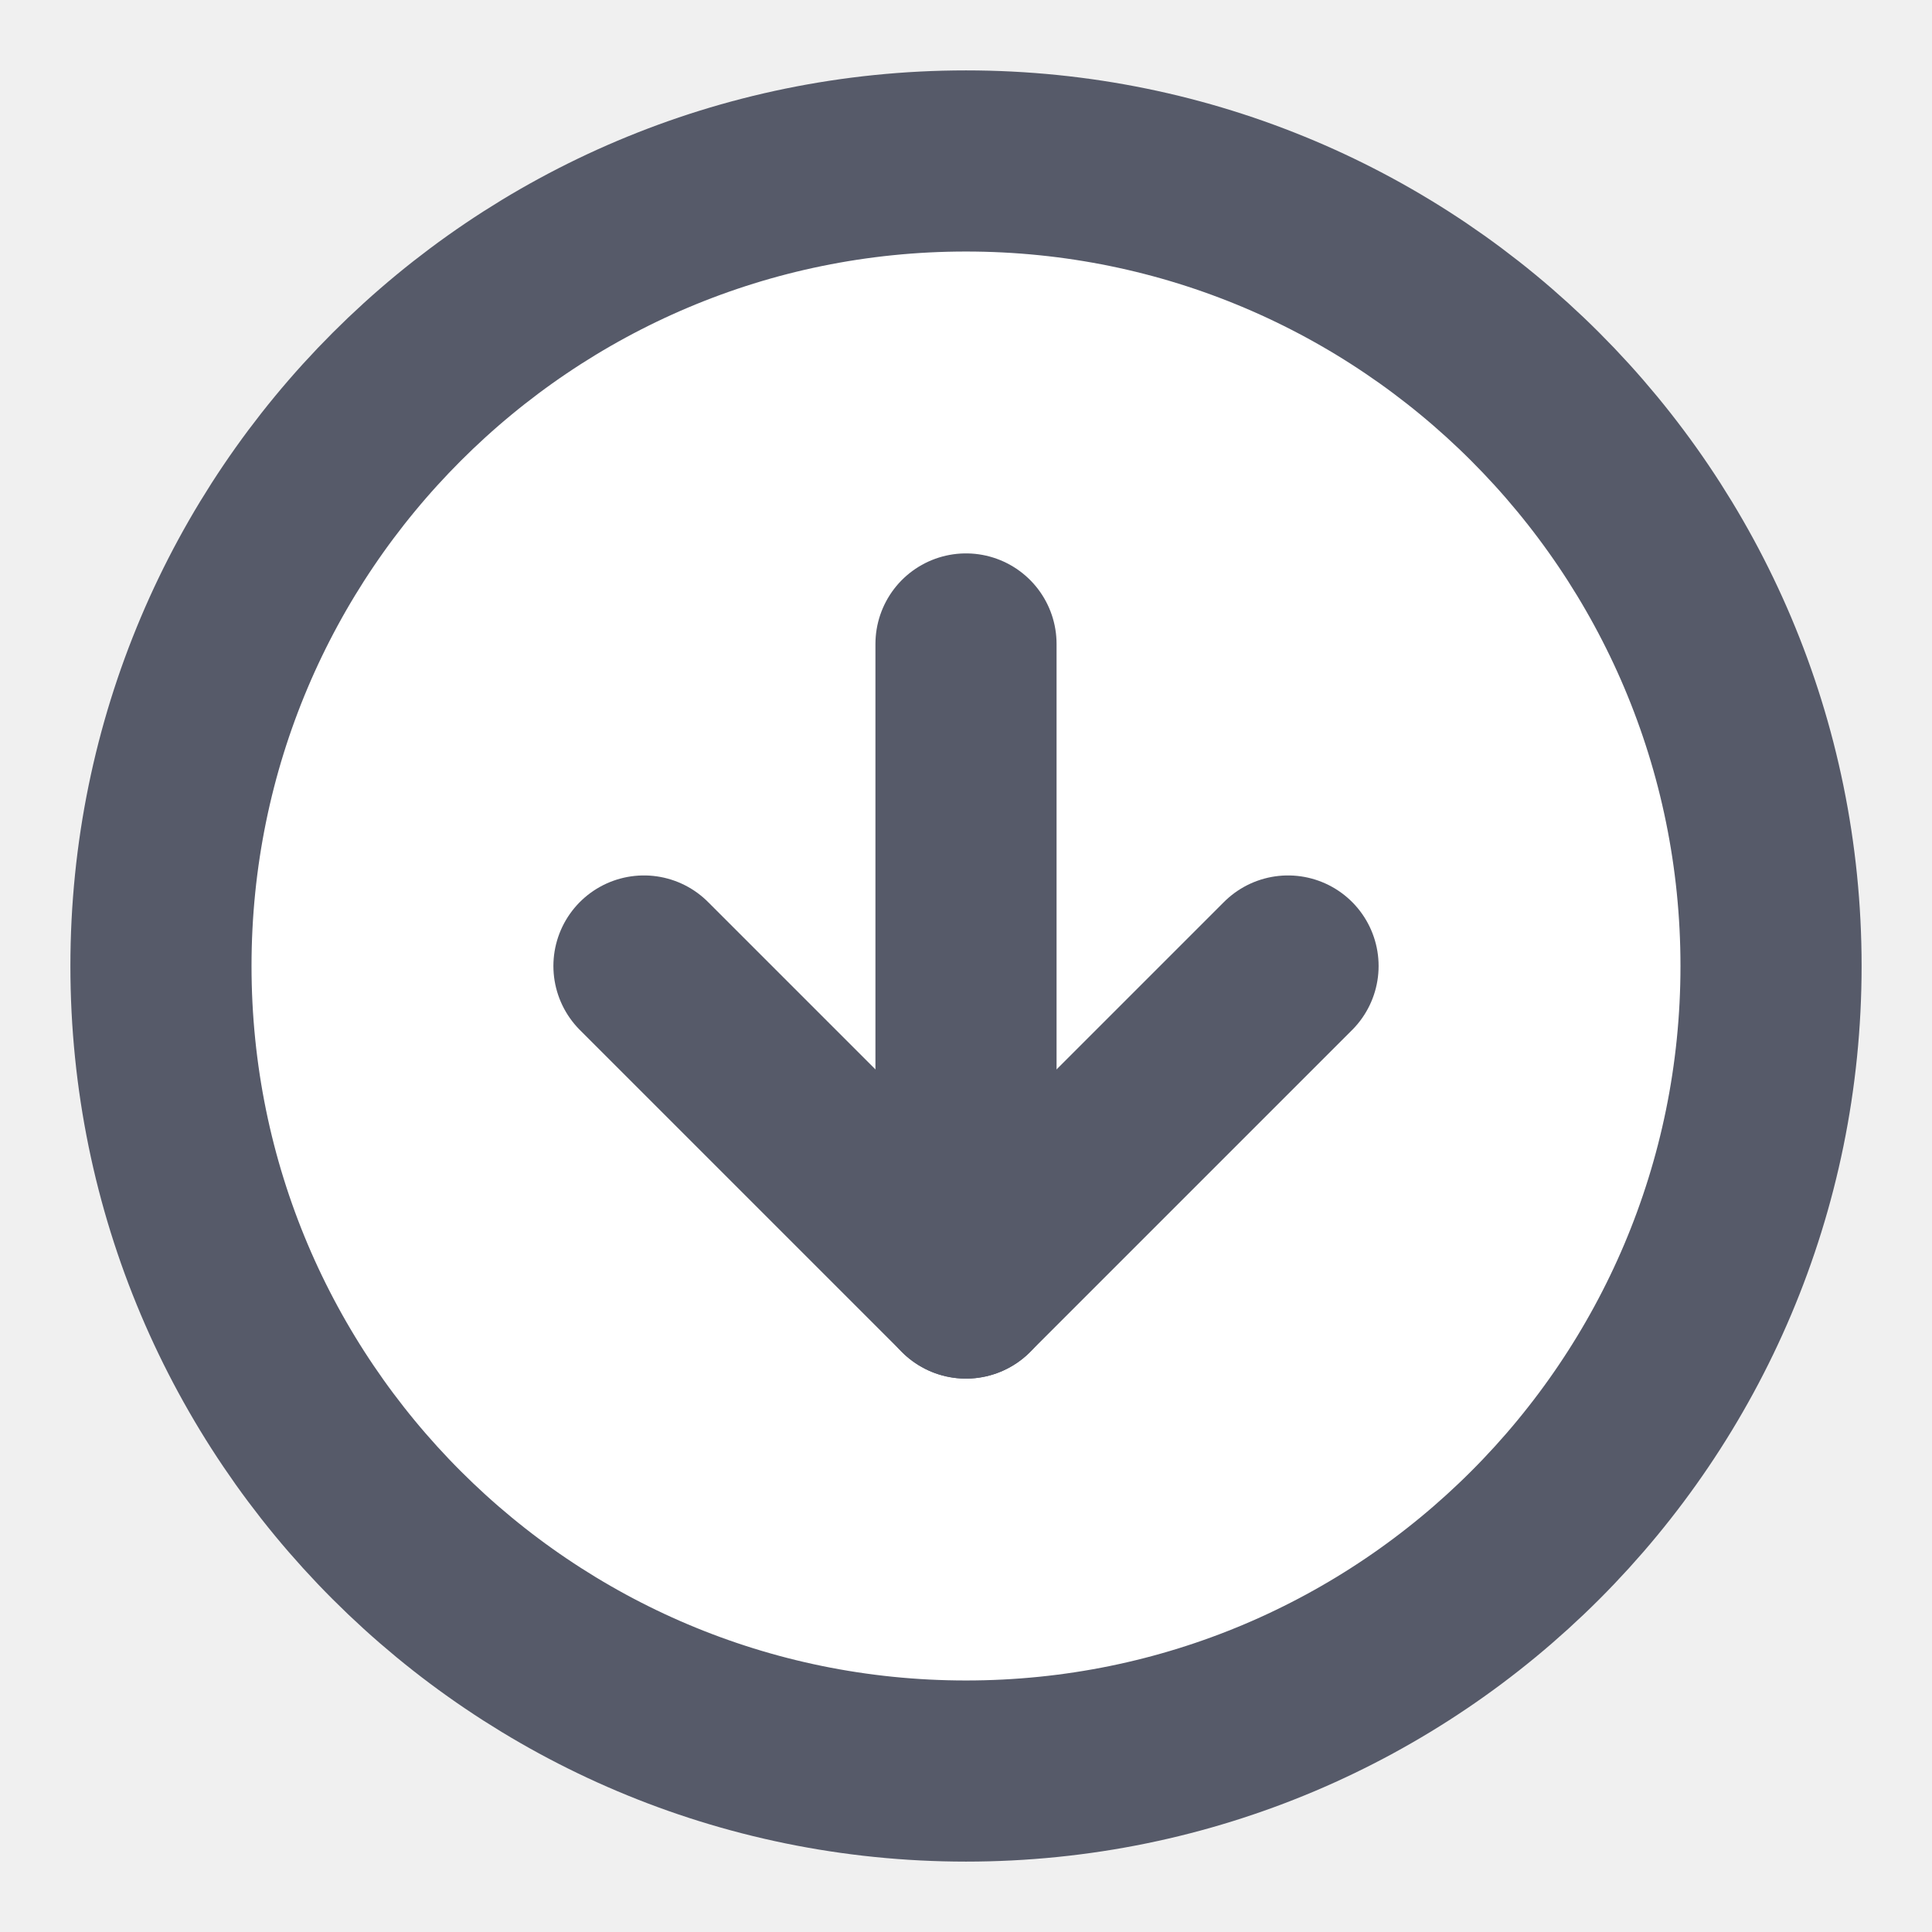
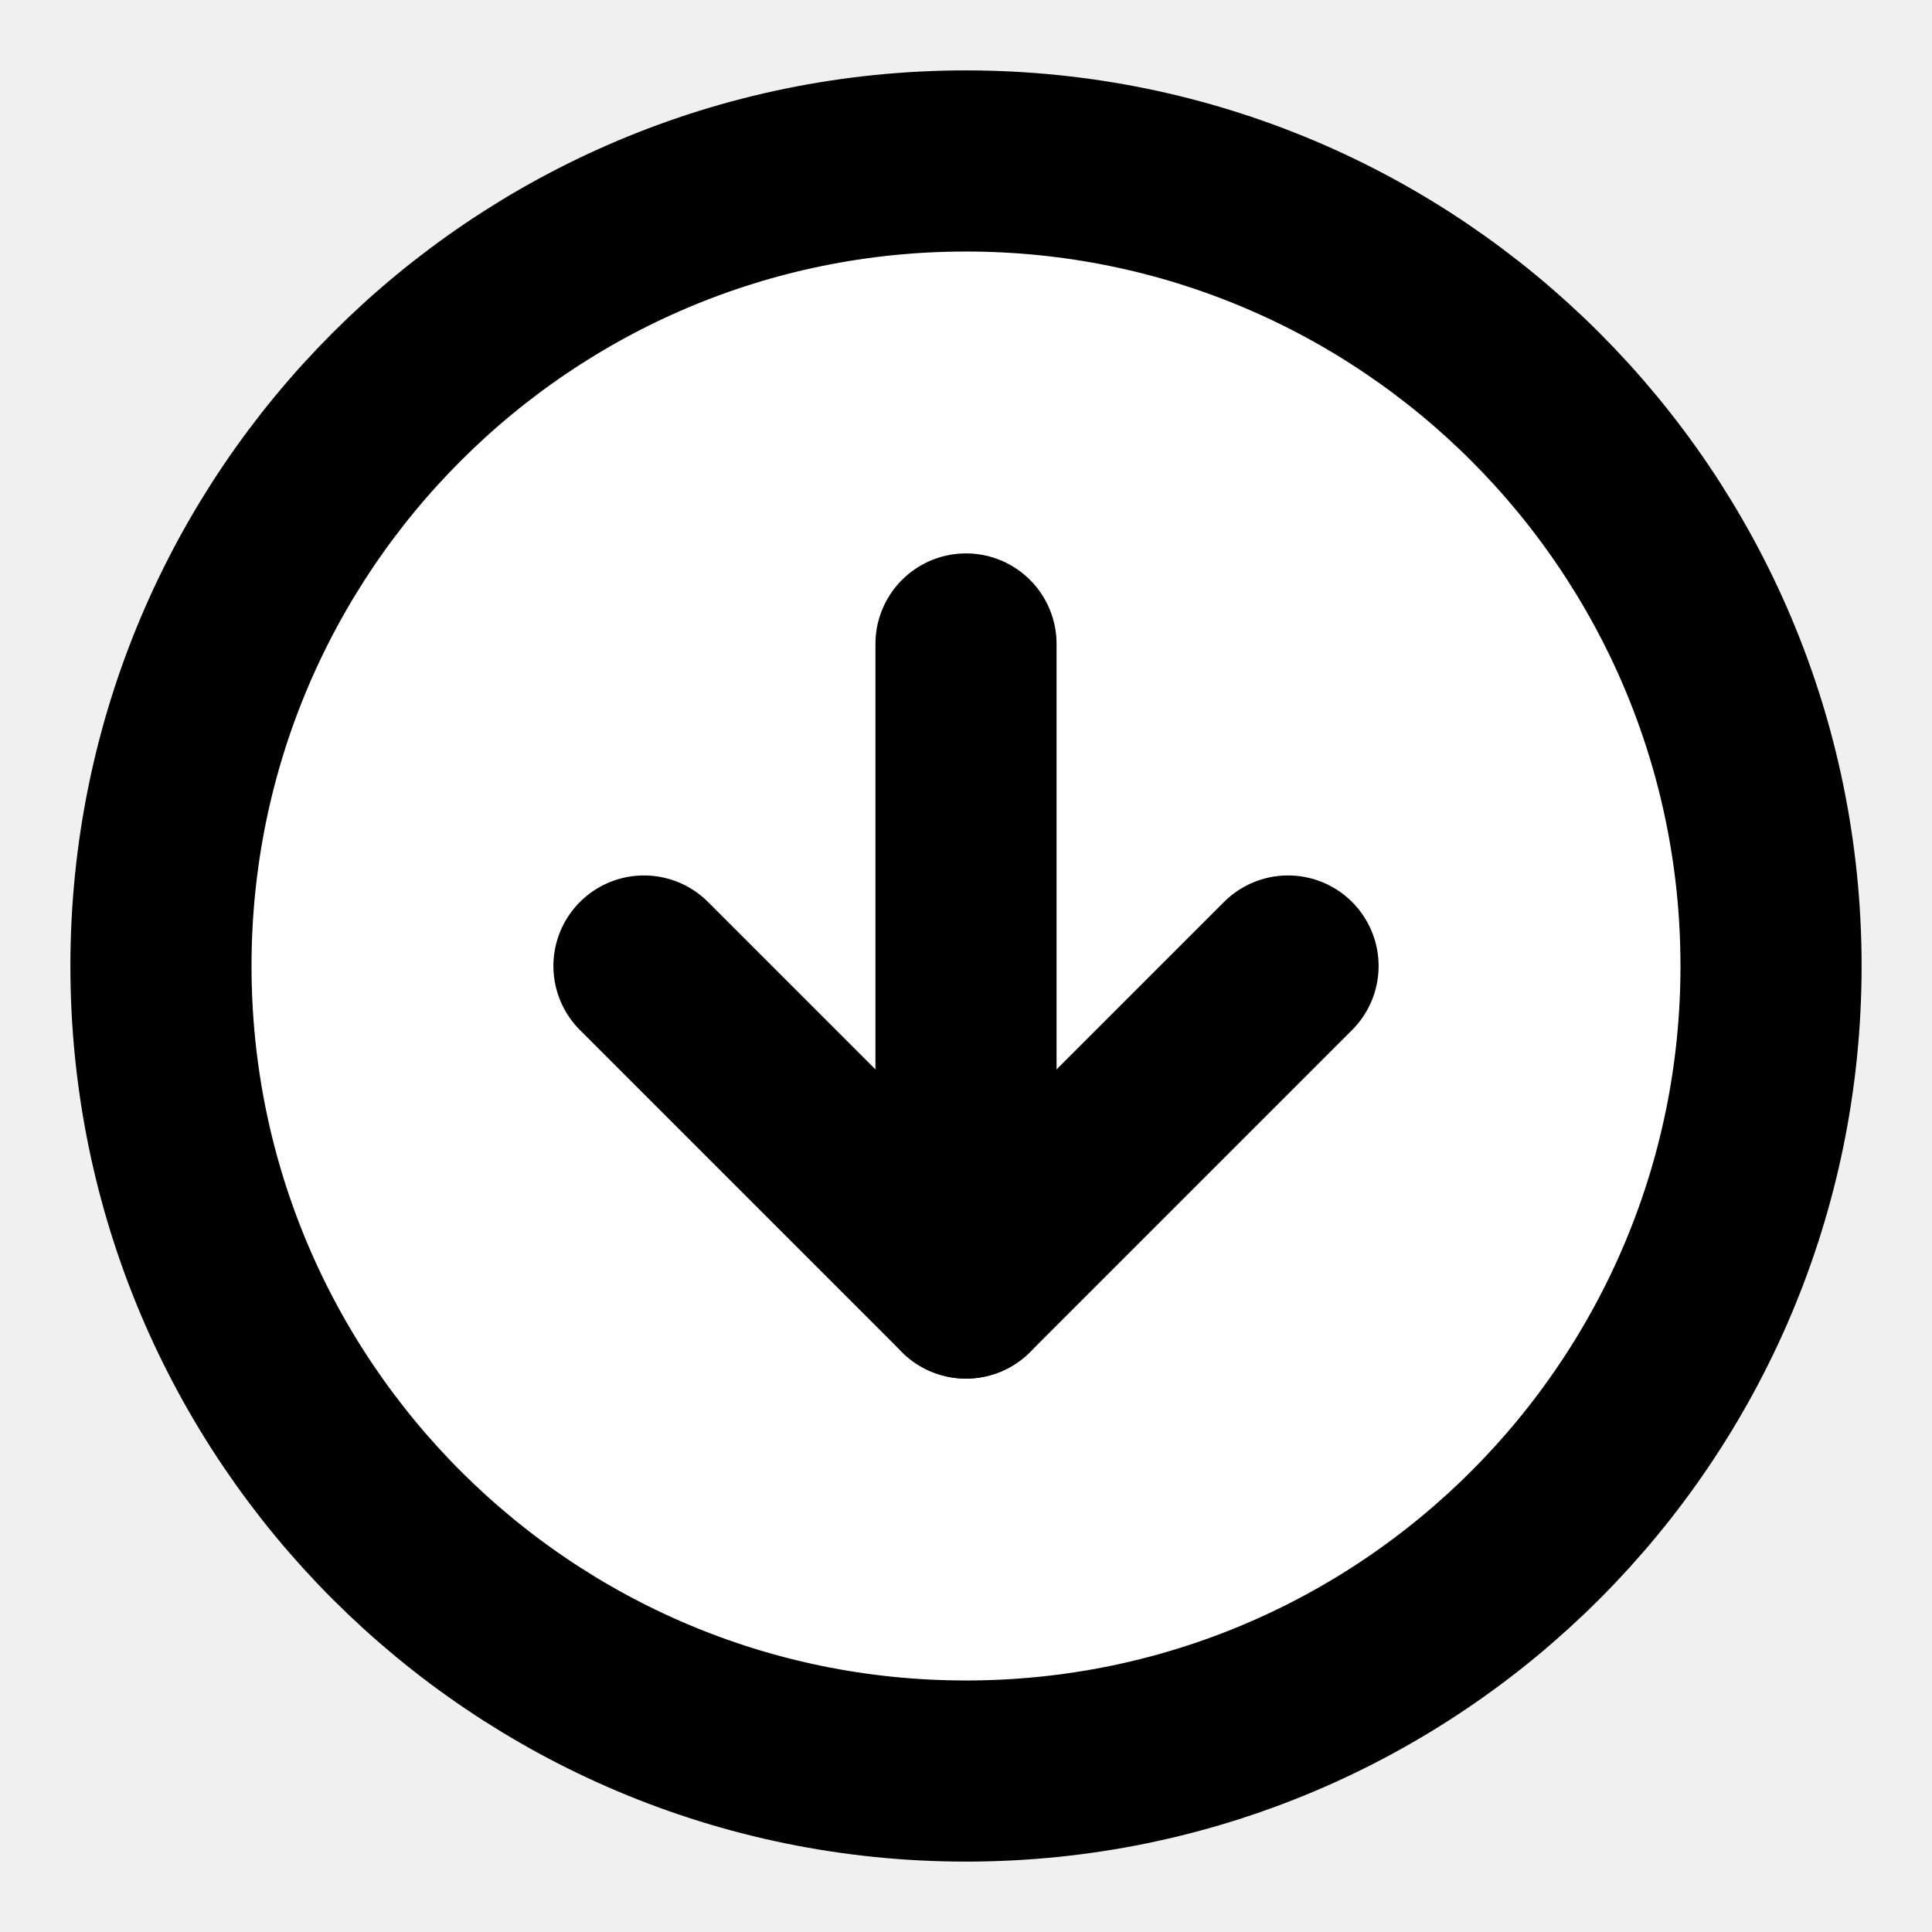
<svg xmlns="http://www.w3.org/2000/svg" width="16" height="16" viewBox="0 0 16 16" fill="none">
-   <path d="M8 14.667C11.682 14.667 14.667 11.682 14.667 8C14.667 4.318 11.682 1.333 8 1.333C4.318 1.333 1.333 4.318 1.333 8C1.333 11.682 4.318 14.667 8 14.667Z" fill="white" stroke="#565A69" stroke-width="1.5" stroke-linecap="round" stroke-linejoin="round" />
-   <path d="M5.333 8L8 10.667L10.667 8" stroke="#565A69" stroke-width="1.5" stroke-linecap="round" stroke-linejoin="round" />
-   <path d="M8 5.333V10.667" stroke="#565A69" stroke-width="1.5" stroke-linecap="round" stroke-linejoin="round" />
+   <path d="M8 14.667C11.682 14.667 14.667 11.682 14.667 8C14.667 4.318 11.682 1.333 8 1.333C4.318 1.333 1.333 4.318 1.333 8C1.333 11.682 4.318 14.667 8 14.667Z" fill="#FFFFFF" stroke="currentColor" stroke-width="1.5" stroke-linecap="round" stroke-linejoin="round" />
+   <path d="M5.333 8L8 10.667L10.667 8" stroke="currentColor" stroke-width="1.5" stroke-linecap="round" stroke-linejoin="round" />
+   <path d="M8 5.333V10.667" stroke="currentColor" stroke-width="1.5" stroke-linecap="round" stroke-linejoin="round" />
</svg>
